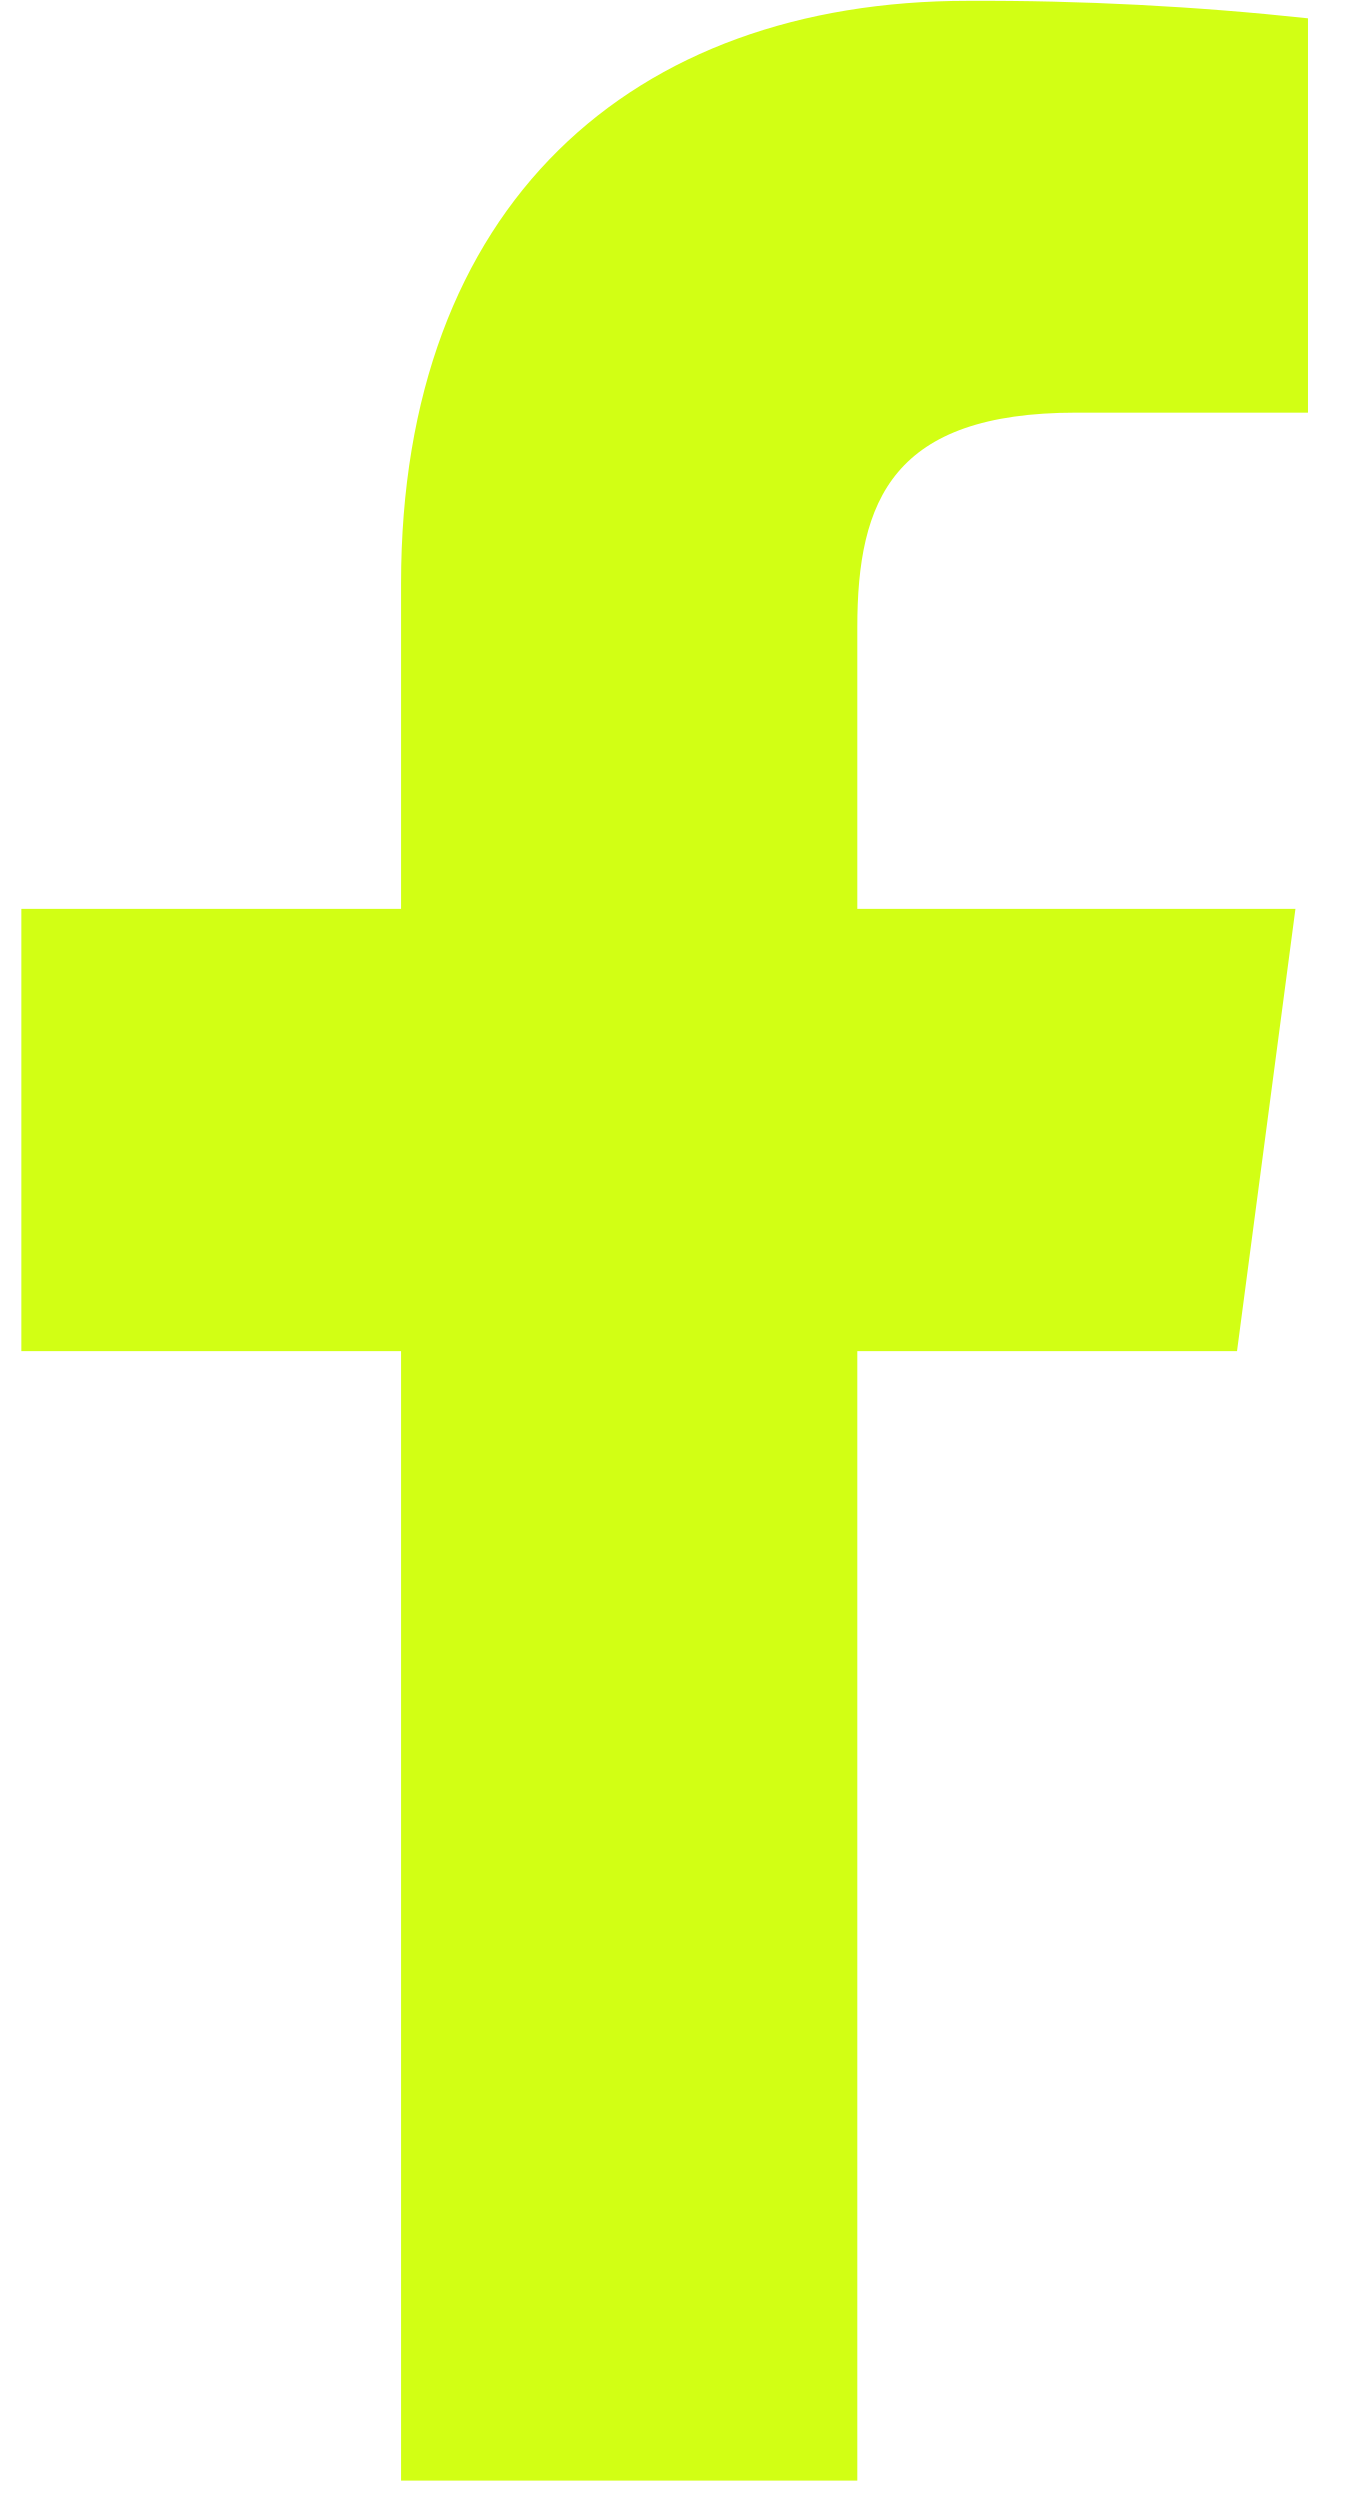
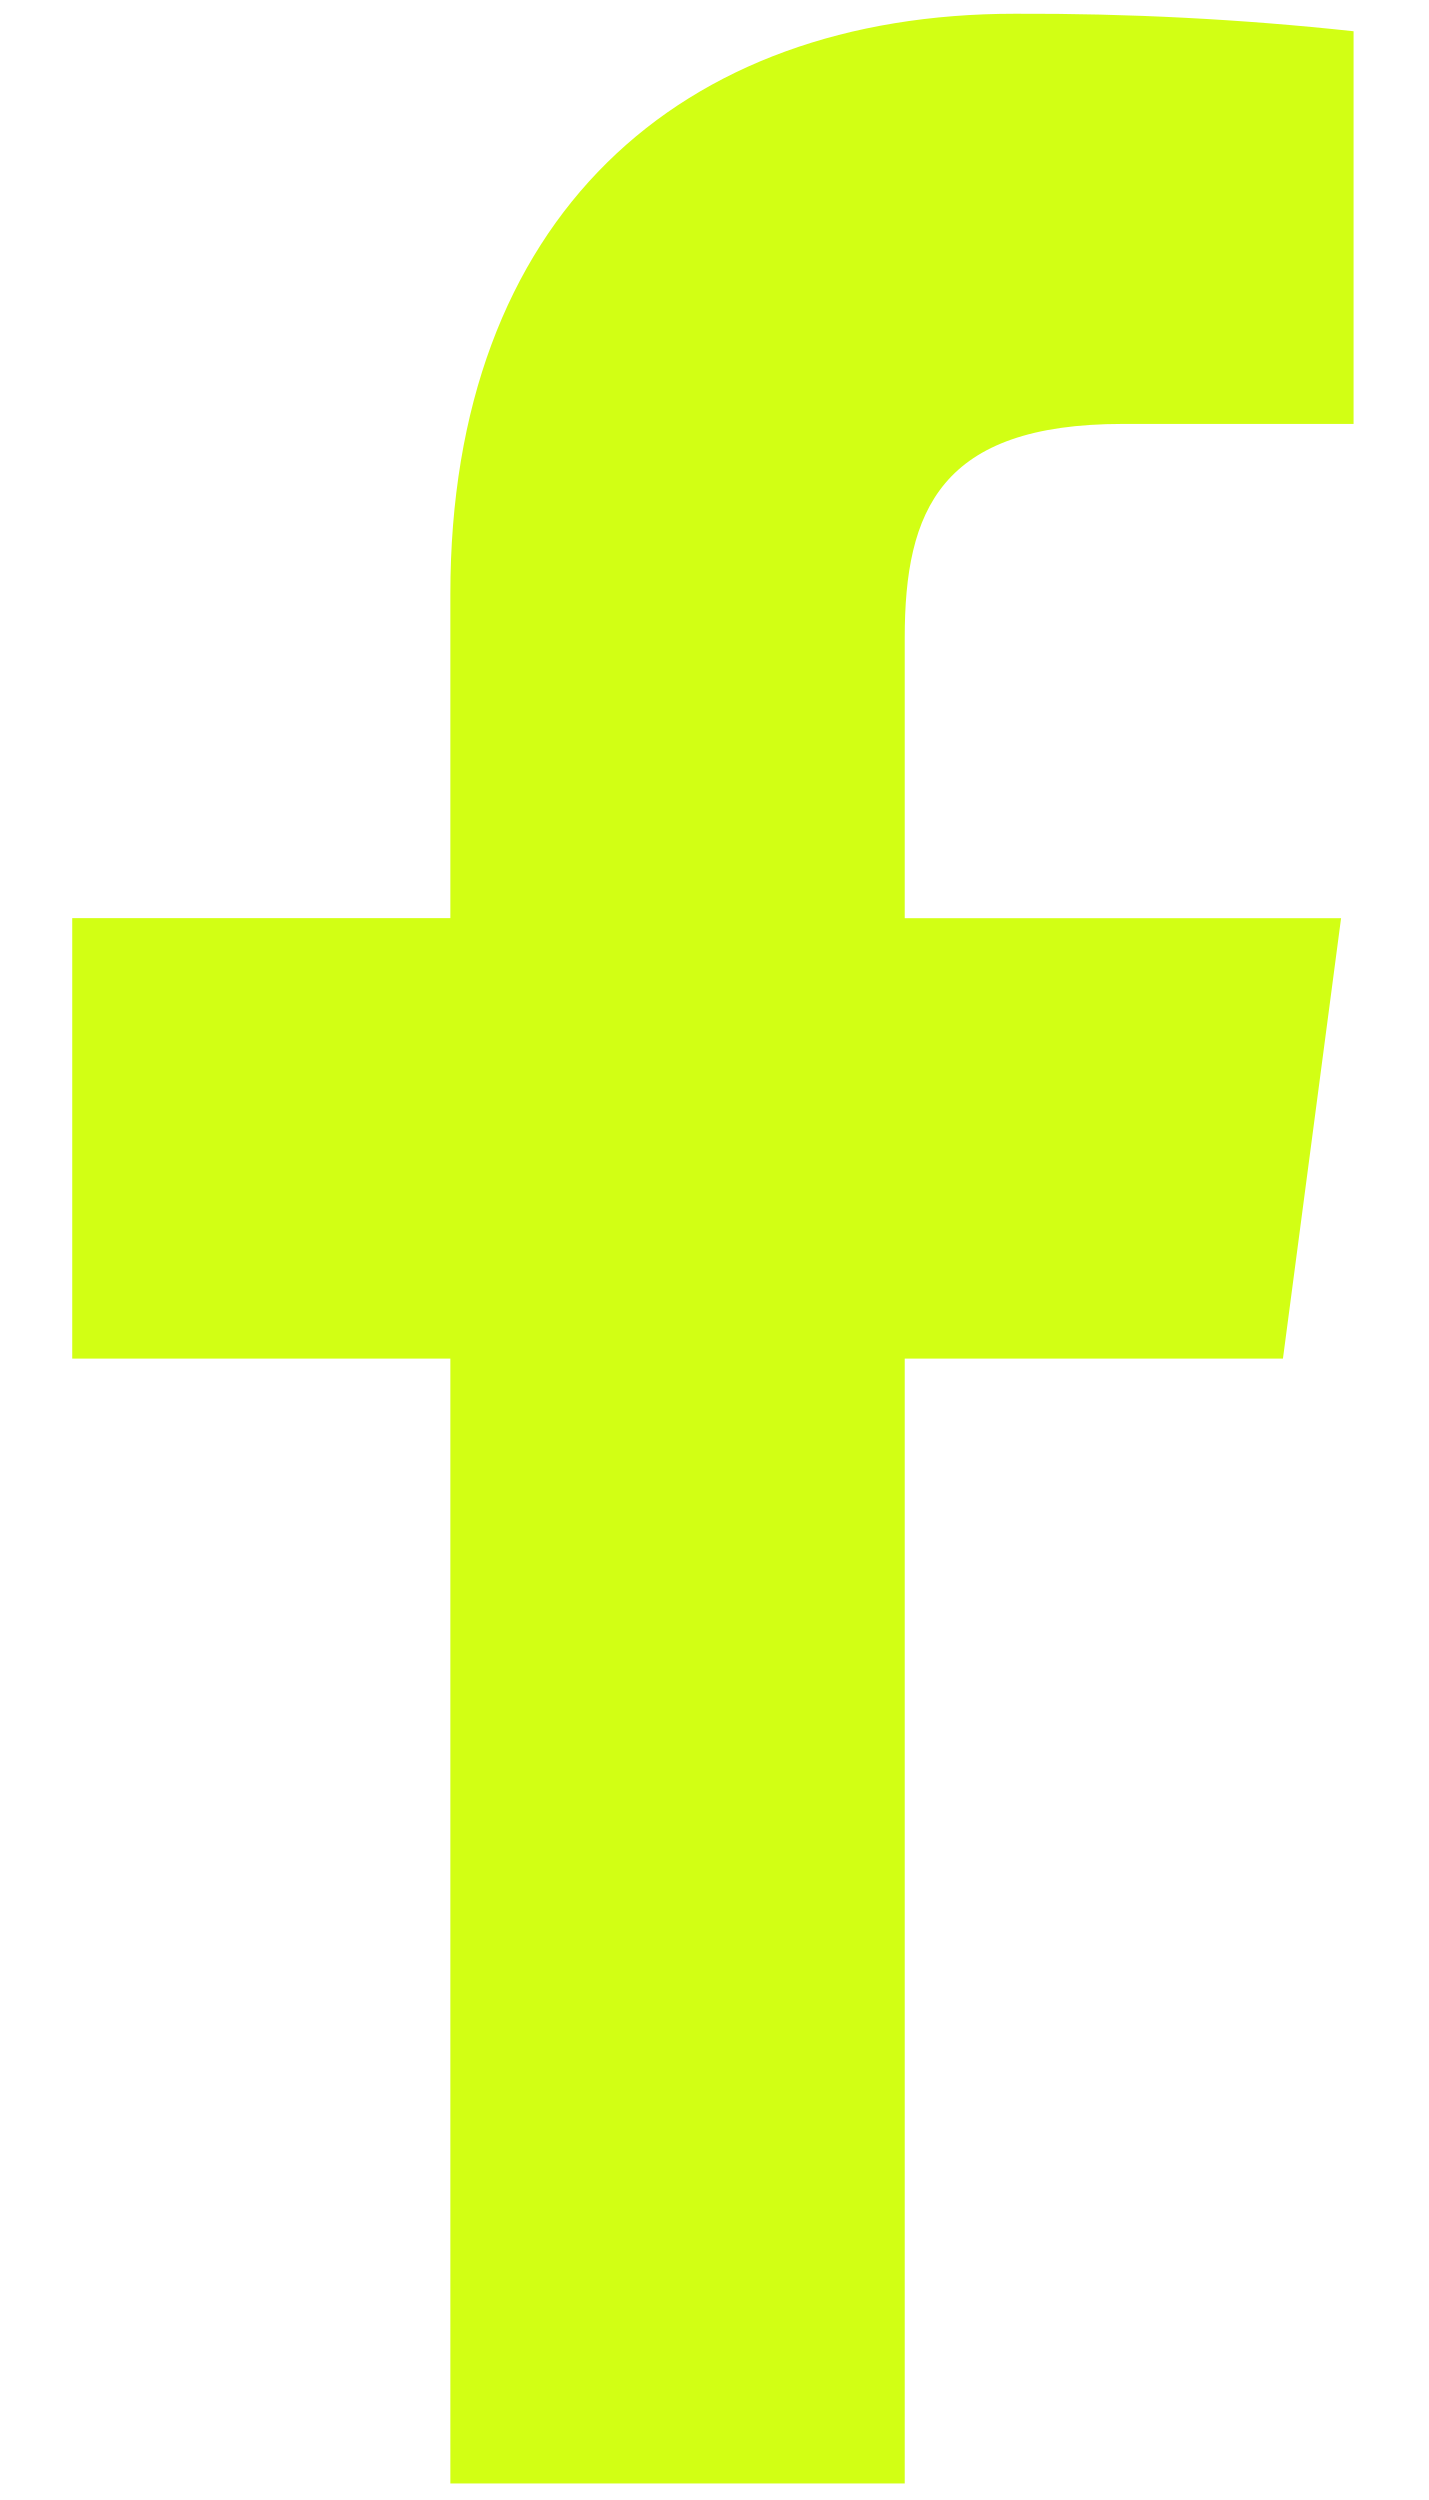
- <svg xmlns="http://www.w3.org/2000/svg" width="28" height="52" viewBox="0 0 28 52" fill="none">
-   <path d="M17.832 51.596V28.103H25.73L26.945 18.905H17.832V13.048C17.832 10.394 18.573 8.583 22.383 8.583H27.206V0.381C24.858 0.129 22.497 0.007 20.135 0.017C13.136 0.017 8.342 4.269 8.342 12.137V18.905H0.444V28.103H8.342V51.596H17.832Z" fill="#D2FF14" />
+ <svg xmlns="http://www.w3.org/2000/svg" width="16" height="28" viewBox="0 0 16 28" fill="none">
+   <path d="M10.133 27.815V15.216H14.369L15.02 10.284H10.133V7.143C10.133 5.719 10.53 4.748 12.573 4.748H15.16V0.35C13.901 0.214 12.635 0.149 11.368 0.154C7.615 0.154 5.044 2.435 5.044 6.654V10.283H0.809V15.216H5.044V27.815H10.133Z" fill="#D2FF14" />
</svg>
